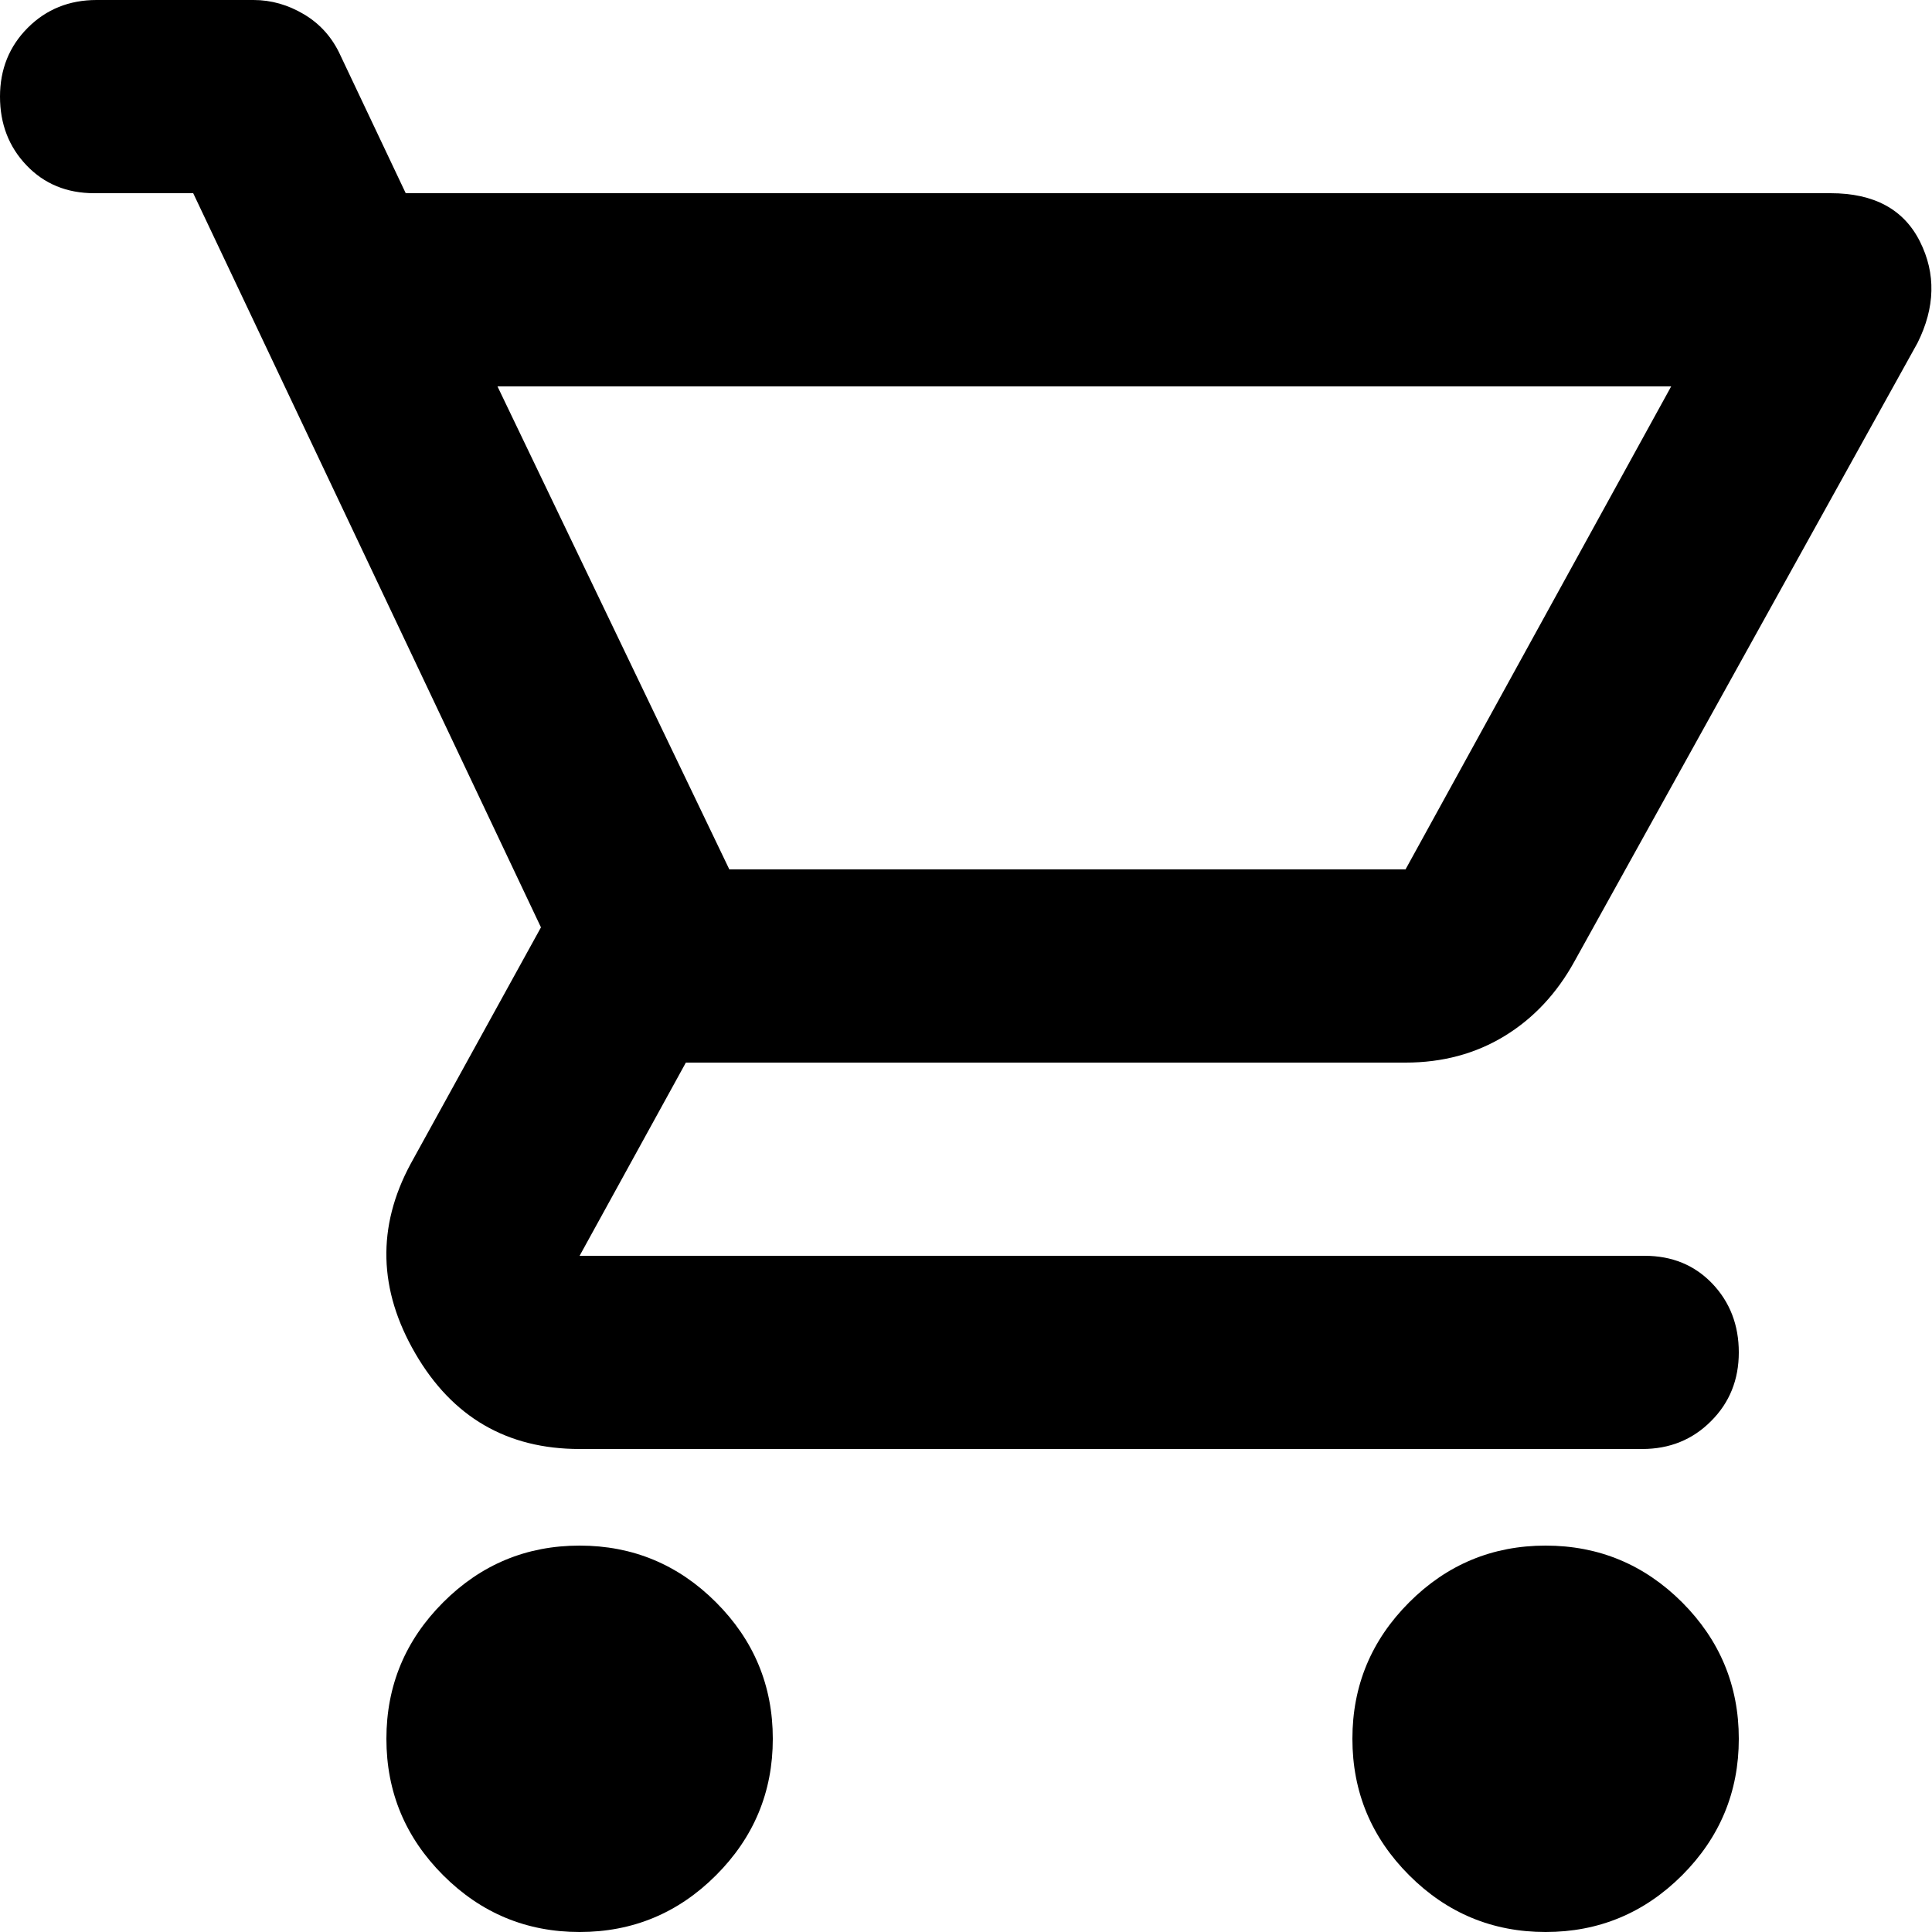
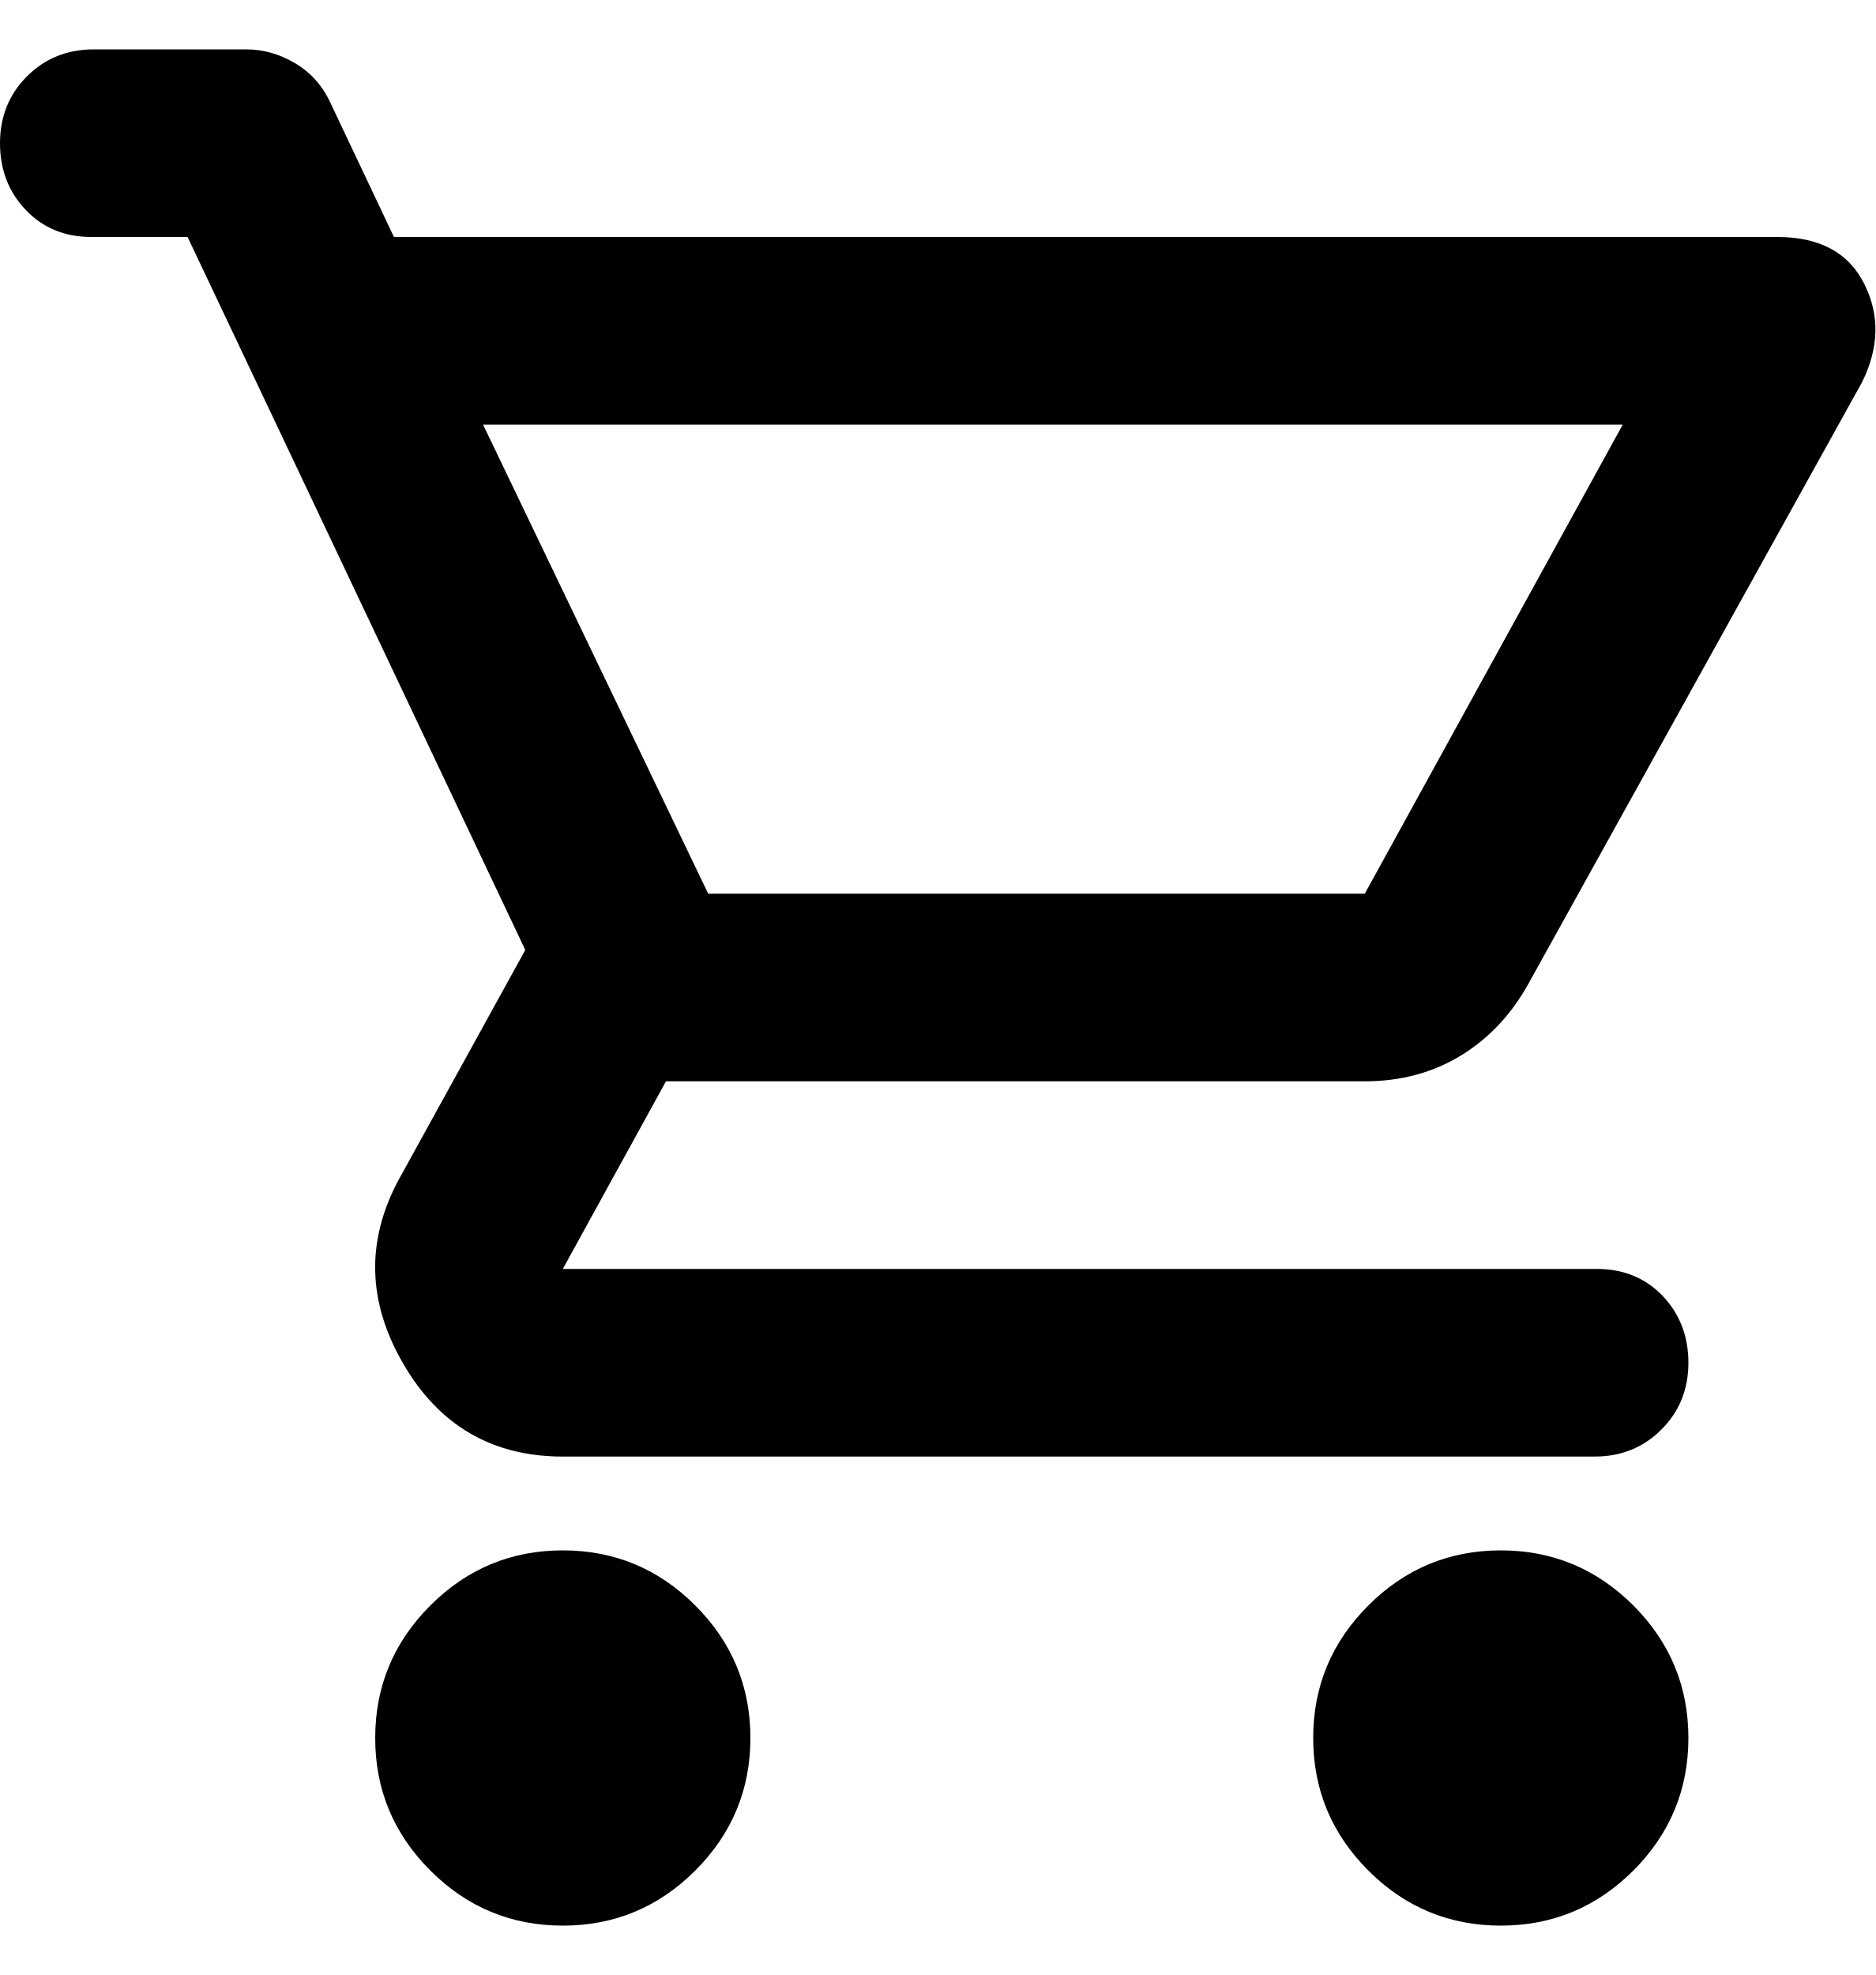
- <svg xmlns="http://www.w3.org/2000/svg" width="20" height="20" viewBox="0 0 20 20" fill="none">
+ <svg xmlns="http://www.w3.org/2000/svg" width="19" height="20" viewBox="0 0 20 20" fill="none">
  <path d="M6 20C5.45 20 4.979 19.804 4.588 19.413C4.196 19.021 4 18.55 4 18C4 17.45 4.196 16.979 4.588 16.587C4.979 16.196 5.45 16 6 16C6.55 16 7.021 16.196 7.412 16.587C7.804 16.979 8 17.45 8 18C8 18.55 7.804 19.021 7.412 19.413C7.021 19.804 6.55 20 6 20ZM16 20C15.45 20 14.979 19.804 14.588 19.413C14.196 19.021 14 18.55 14 18C14 17.45 14.196 16.979 14.588 16.587C14.979 16.196 15.45 16 16 16C16.55 16 17.021 16.196 17.413 16.587C17.804 16.979 18 17.45 18 18C18 18.55 17.804 19.021 17.413 19.413C17.021 19.804 16.55 20 16 20ZM5.15 4L7.55 9H14.55L17.3 4H5.15ZM6 15C5.25 15 4.683 14.671 4.3 14.012C3.917 13.354 3.9 12.7 4.25 12.05L5.6 9.6L2 2H0.975C0.692 2 0.458 1.904 0.275 1.712C0.092 1.521 0 1.283 0 1C0 0.717 0.096 0.479 0.288 0.287C0.479 0.096 0.717 0 1 0H2.625C2.808 0 2.983 0.05 3.15 0.15C3.317 0.25 3.442 0.392 3.525 0.575L4.2 2H18.95C19.4 2 19.708 2.167 19.875 2.5C20.042 2.833 20.033 3.183 19.85 3.55L16.3 9.95C16.117 10.283 15.875 10.542 15.575 10.725C15.275 10.908 14.933 11 14.55 11H7.1L6 13H17.025C17.308 13 17.542 13.096 17.725 13.287C17.908 13.479 18 13.717 18 14C18 14.283 17.904 14.521 17.712 14.712C17.521 14.904 17.283 15 17 15H6Z" fill="black" />
</svg>
